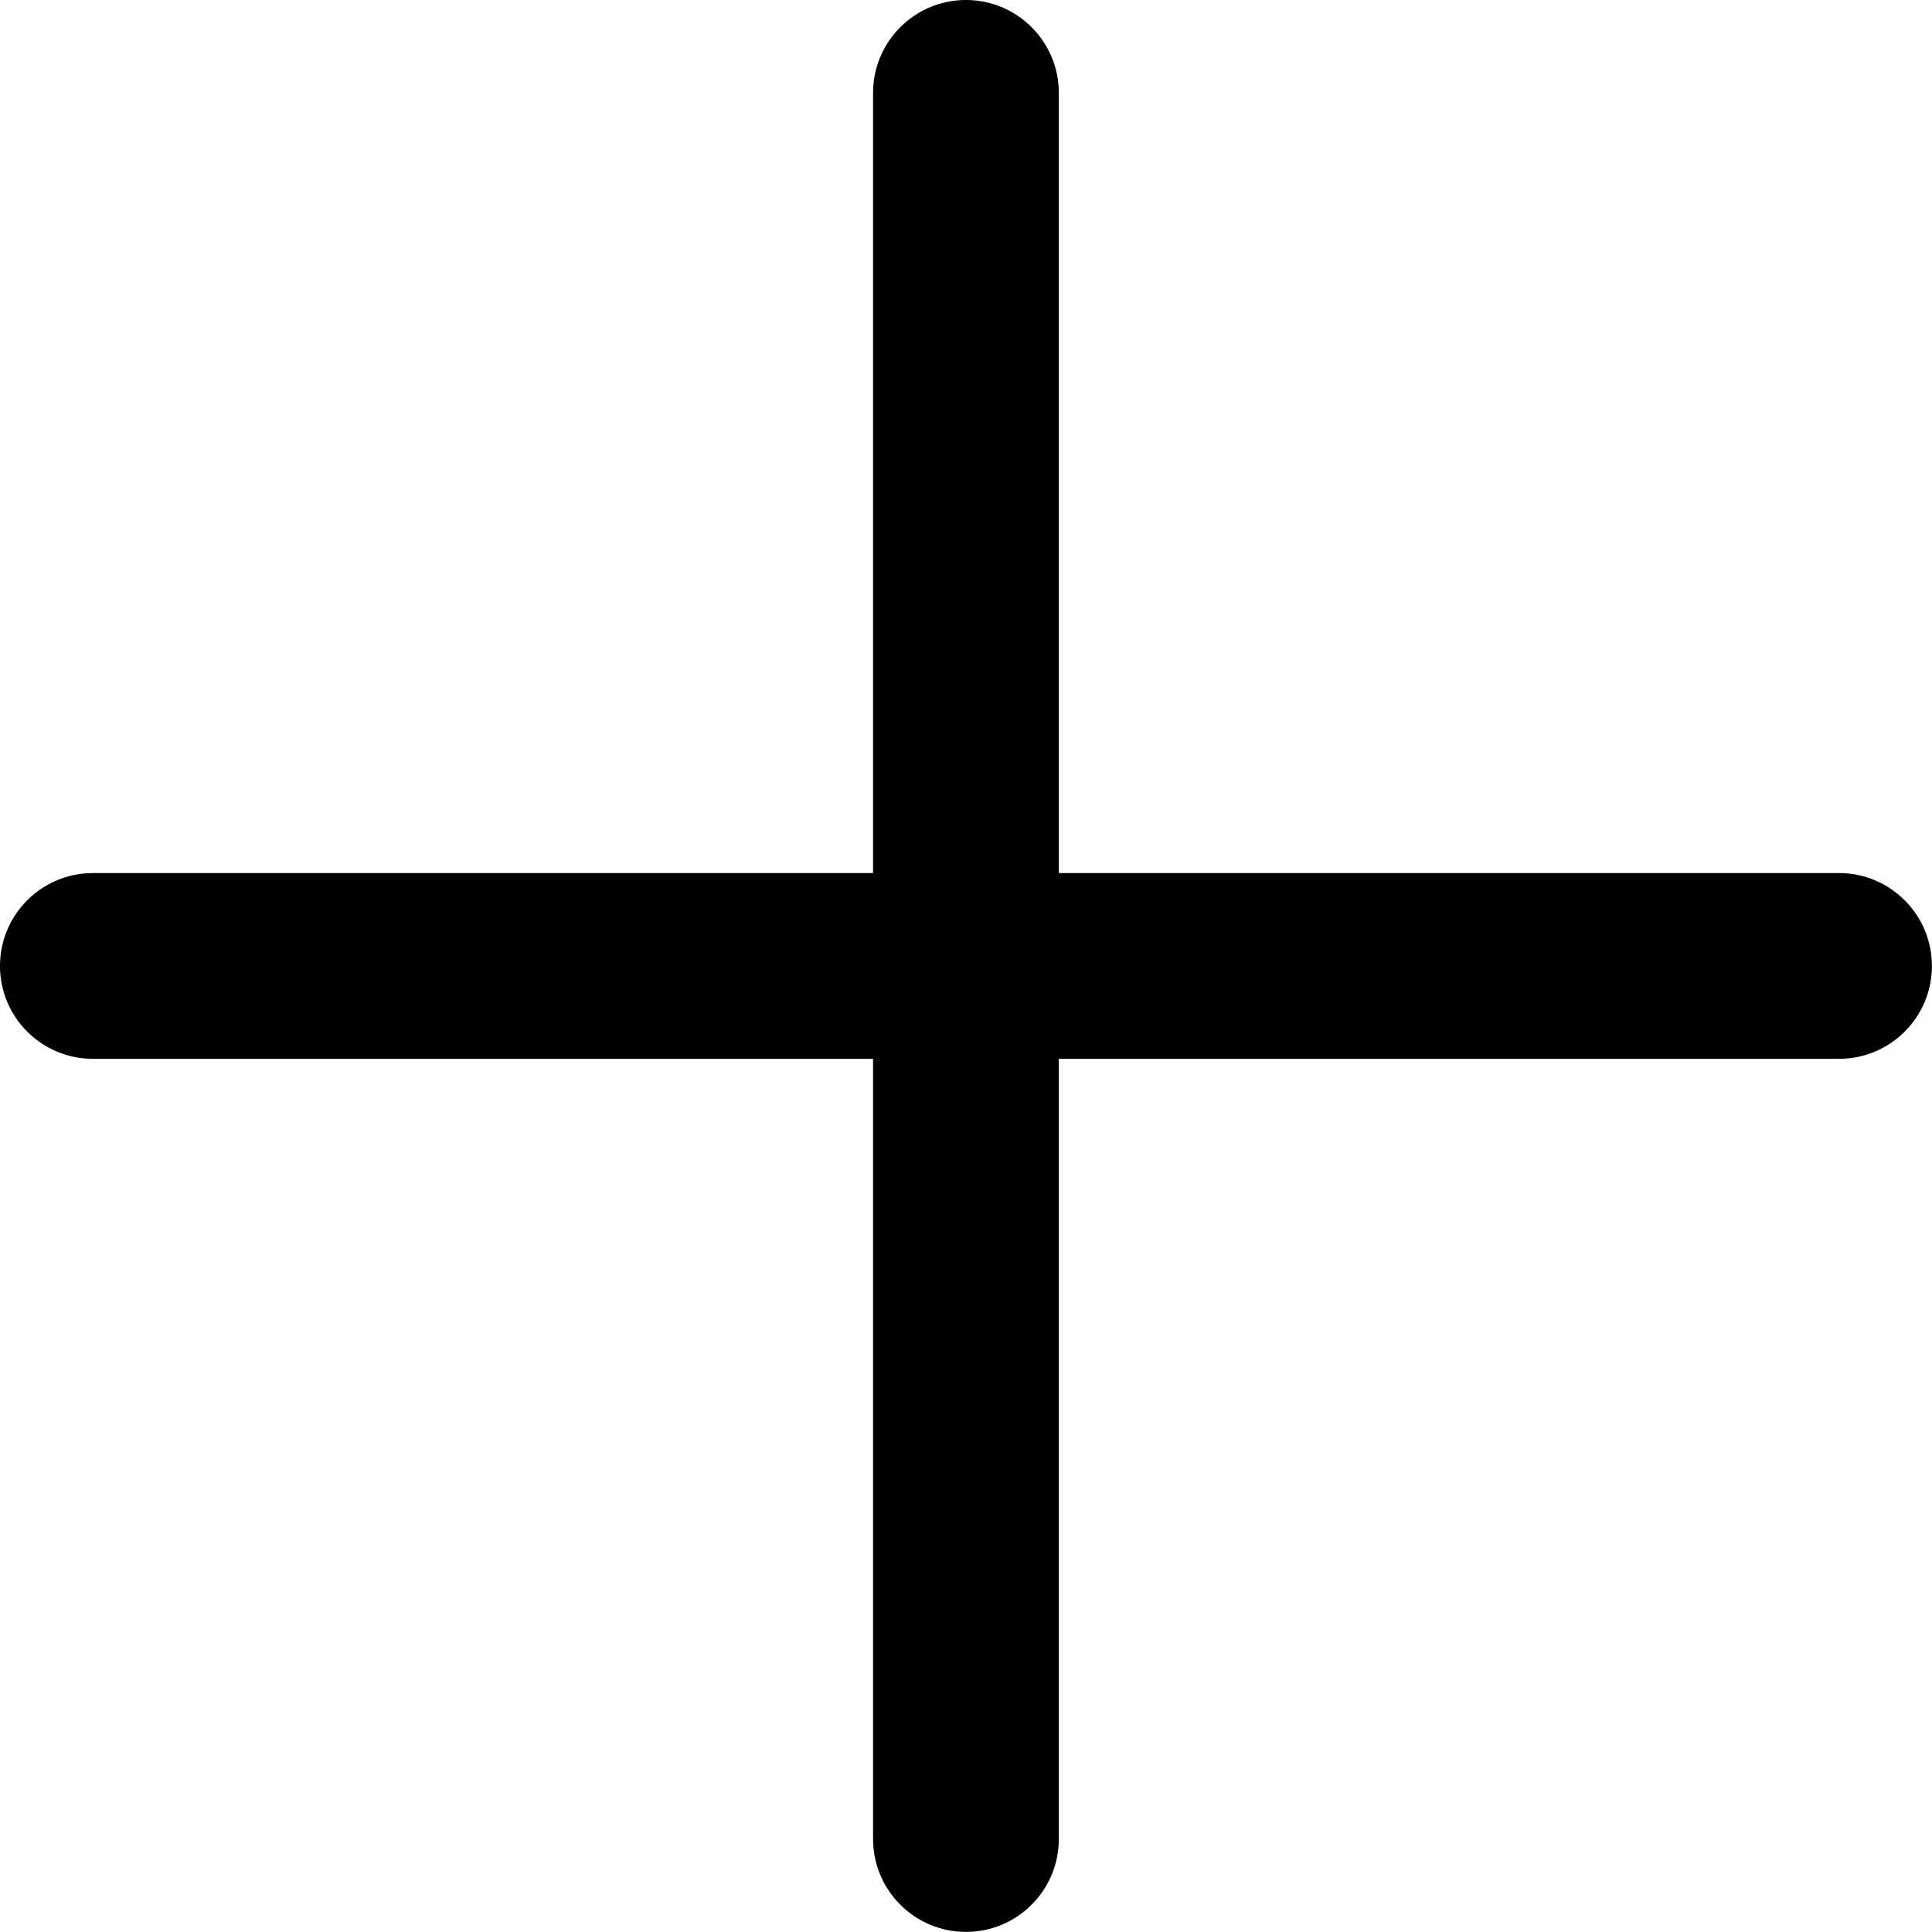
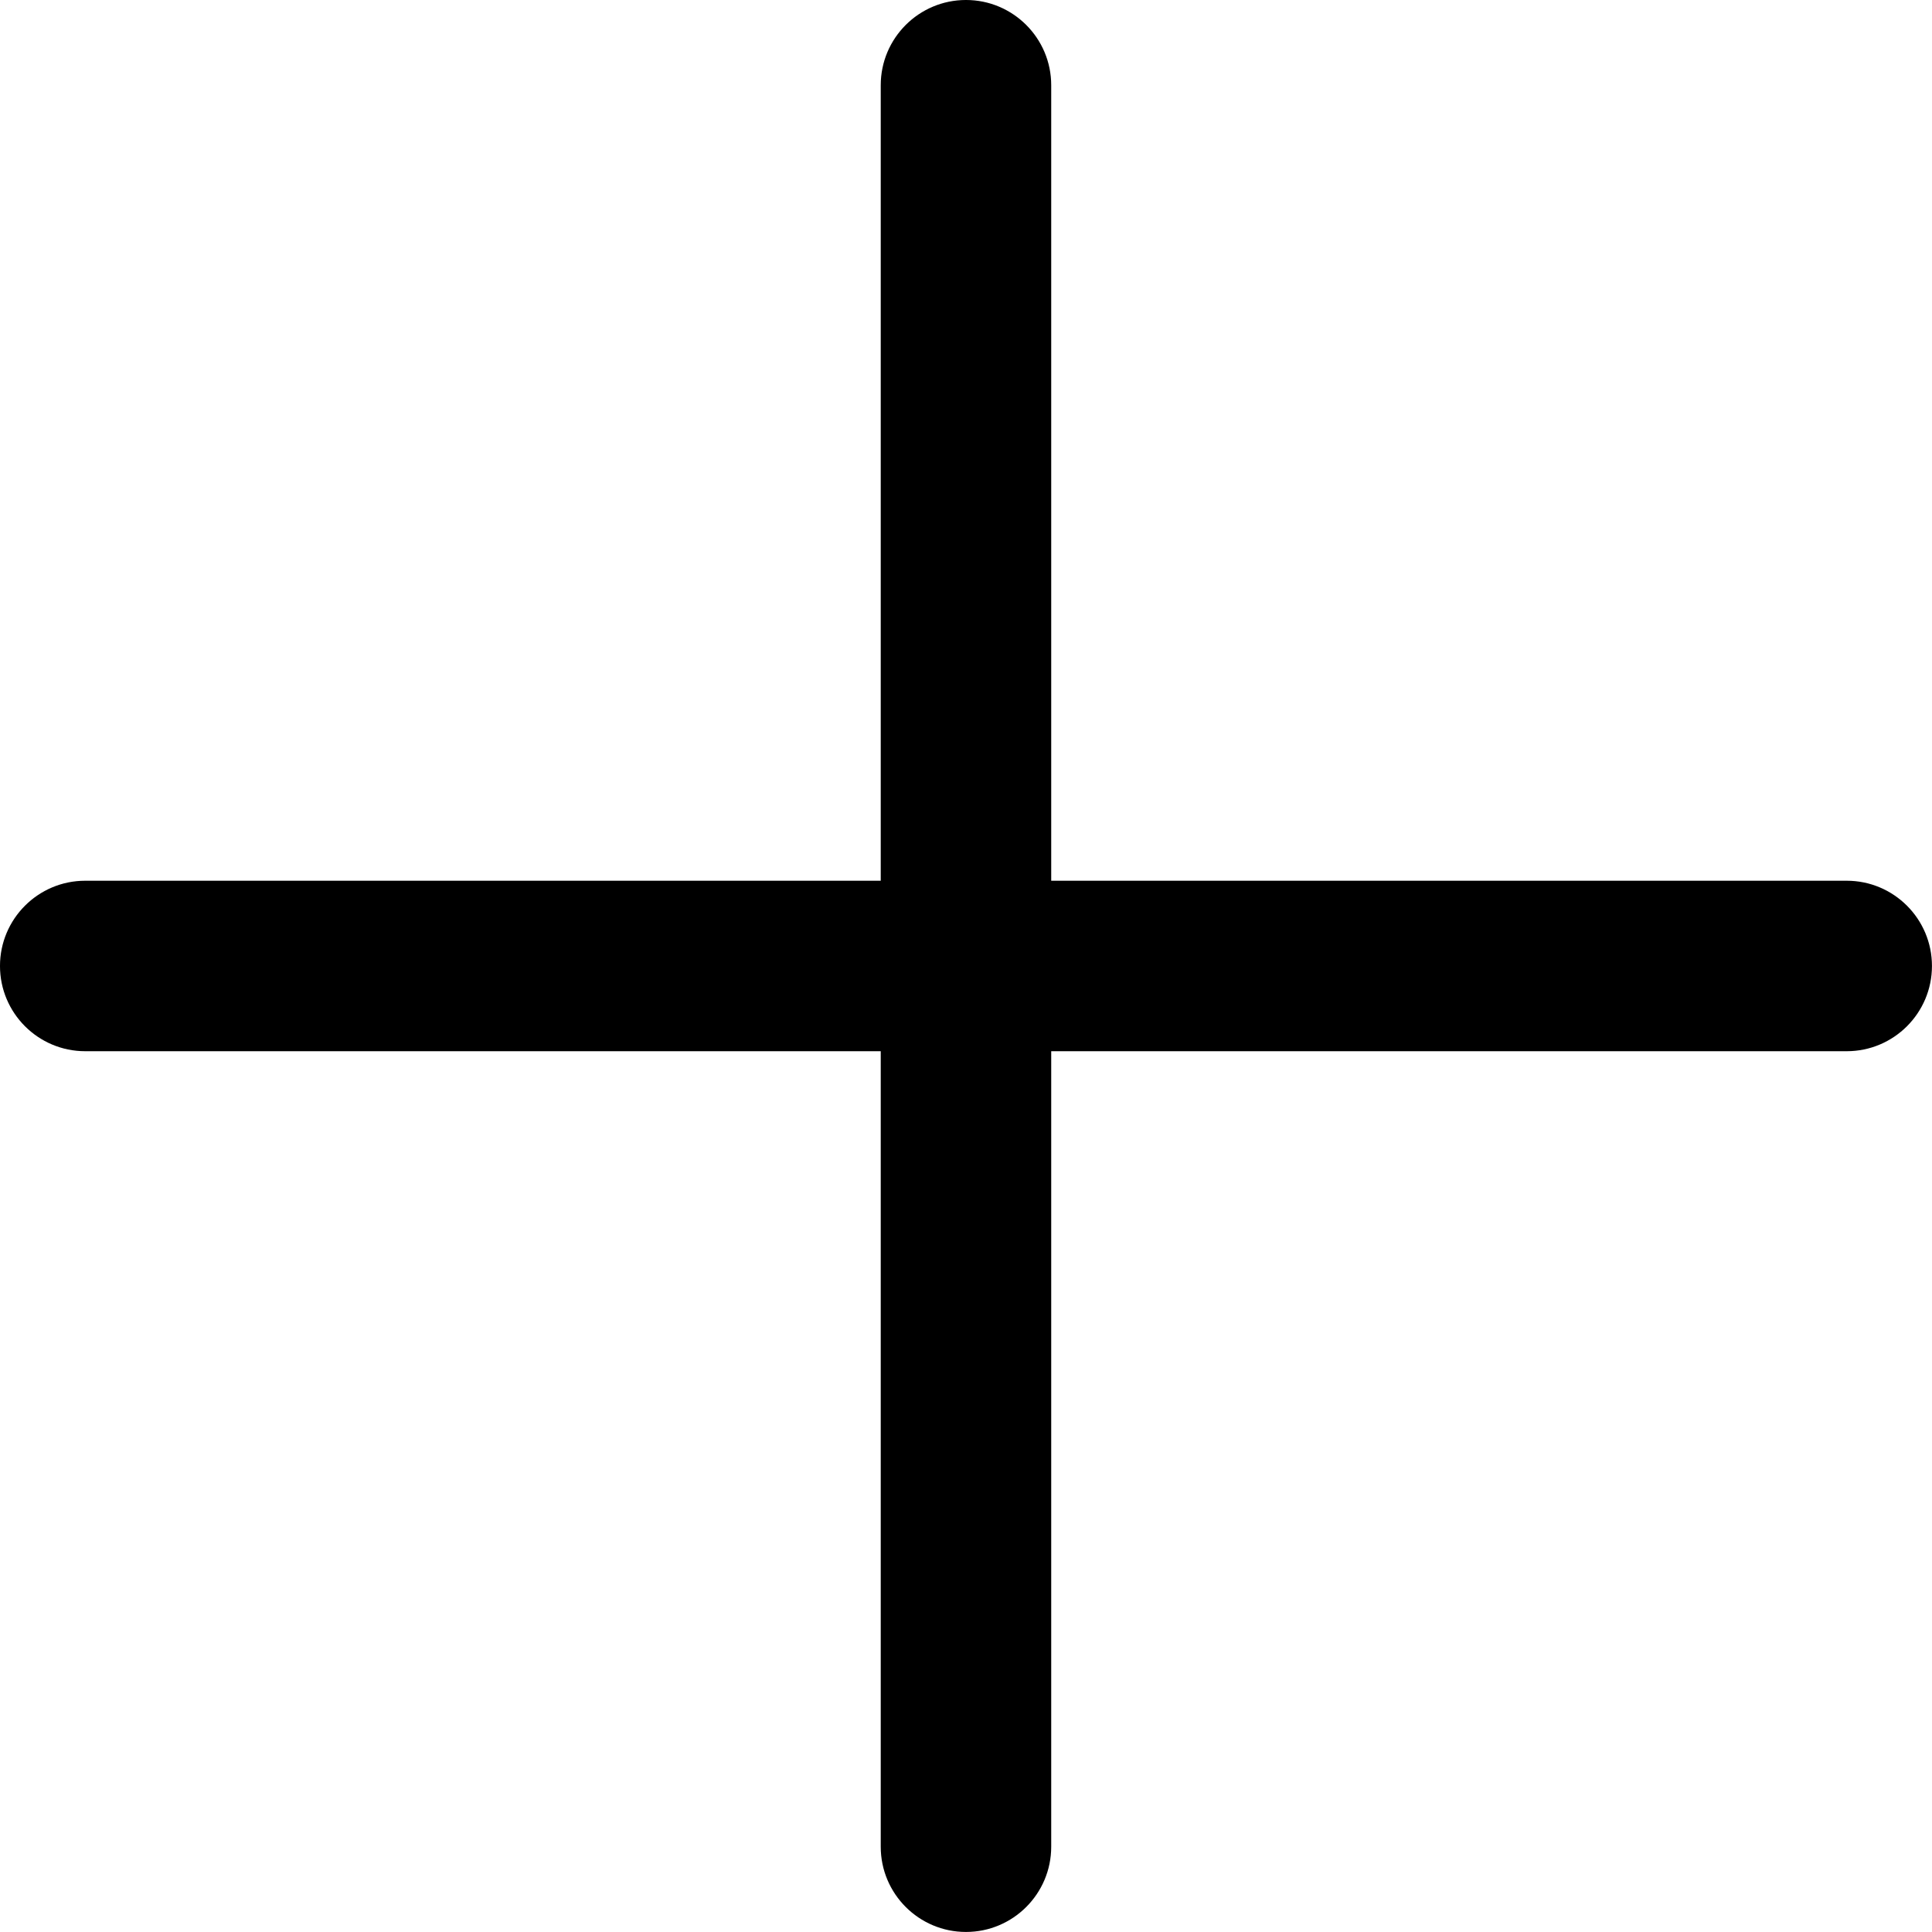
- <svg width="20" height="20" version="1.1" viewBox="0 0 10.383 10.383">
-   <g id="s" transform="matrix(0.79866 0 0 0.79866 -2.79537 -2.79537)">
-     <path d="M9.375 4.125L9.375 15.875C9.375 16.22 9.655 16.5 10 16.5C10.345 16.5 10.625 16.22 10.625 15.875L10.625 4.125C10.625 3.78 10.345 3.5 10 3.5C9.655 3.5 9.375 3.78 9.375 4.125ZM4.125 10.625L15.875 10.625C16.22 10.625 16.5 10.345 16.5 10C16.5 9.655 16.22 9.375 15.875 9.375L4.125 9.375C3.78 9.375 3.5 9.655 3.5 10C3.5 10.345 3.78 10.625 4.125 10.625Z" />
+ <svg width="18" height="18" version="1.1" viewBox="0 0 11.314 11.314">
+   <g id="s" transform="matrix(0.79866 0 0 0.79866 -2.32975 -2.32975)">
+     <path d="M9.375 3.542L9.375 16.458C9.375 16.803 9.655 17.083 10 17.083C10.345 17.083 10.625 16.803 10.625 16.458L10.625 3.542C10.625 3.197 10.345 2.917 10 2.917C9.655 2.917 9.375 3.197 9.375 3.542ZM3.542 10.625L16.458 10.625C16.803 10.625 17.083 10.345 17.083 10C17.083 9.655 16.803 9.375 16.458 9.375L3.542 9.375C3.197 9.375 2.917 9.655 2.917 10C2.917 10.345 3.197 10.625 3.542 10.625Z" />
  </g>
</svg>
